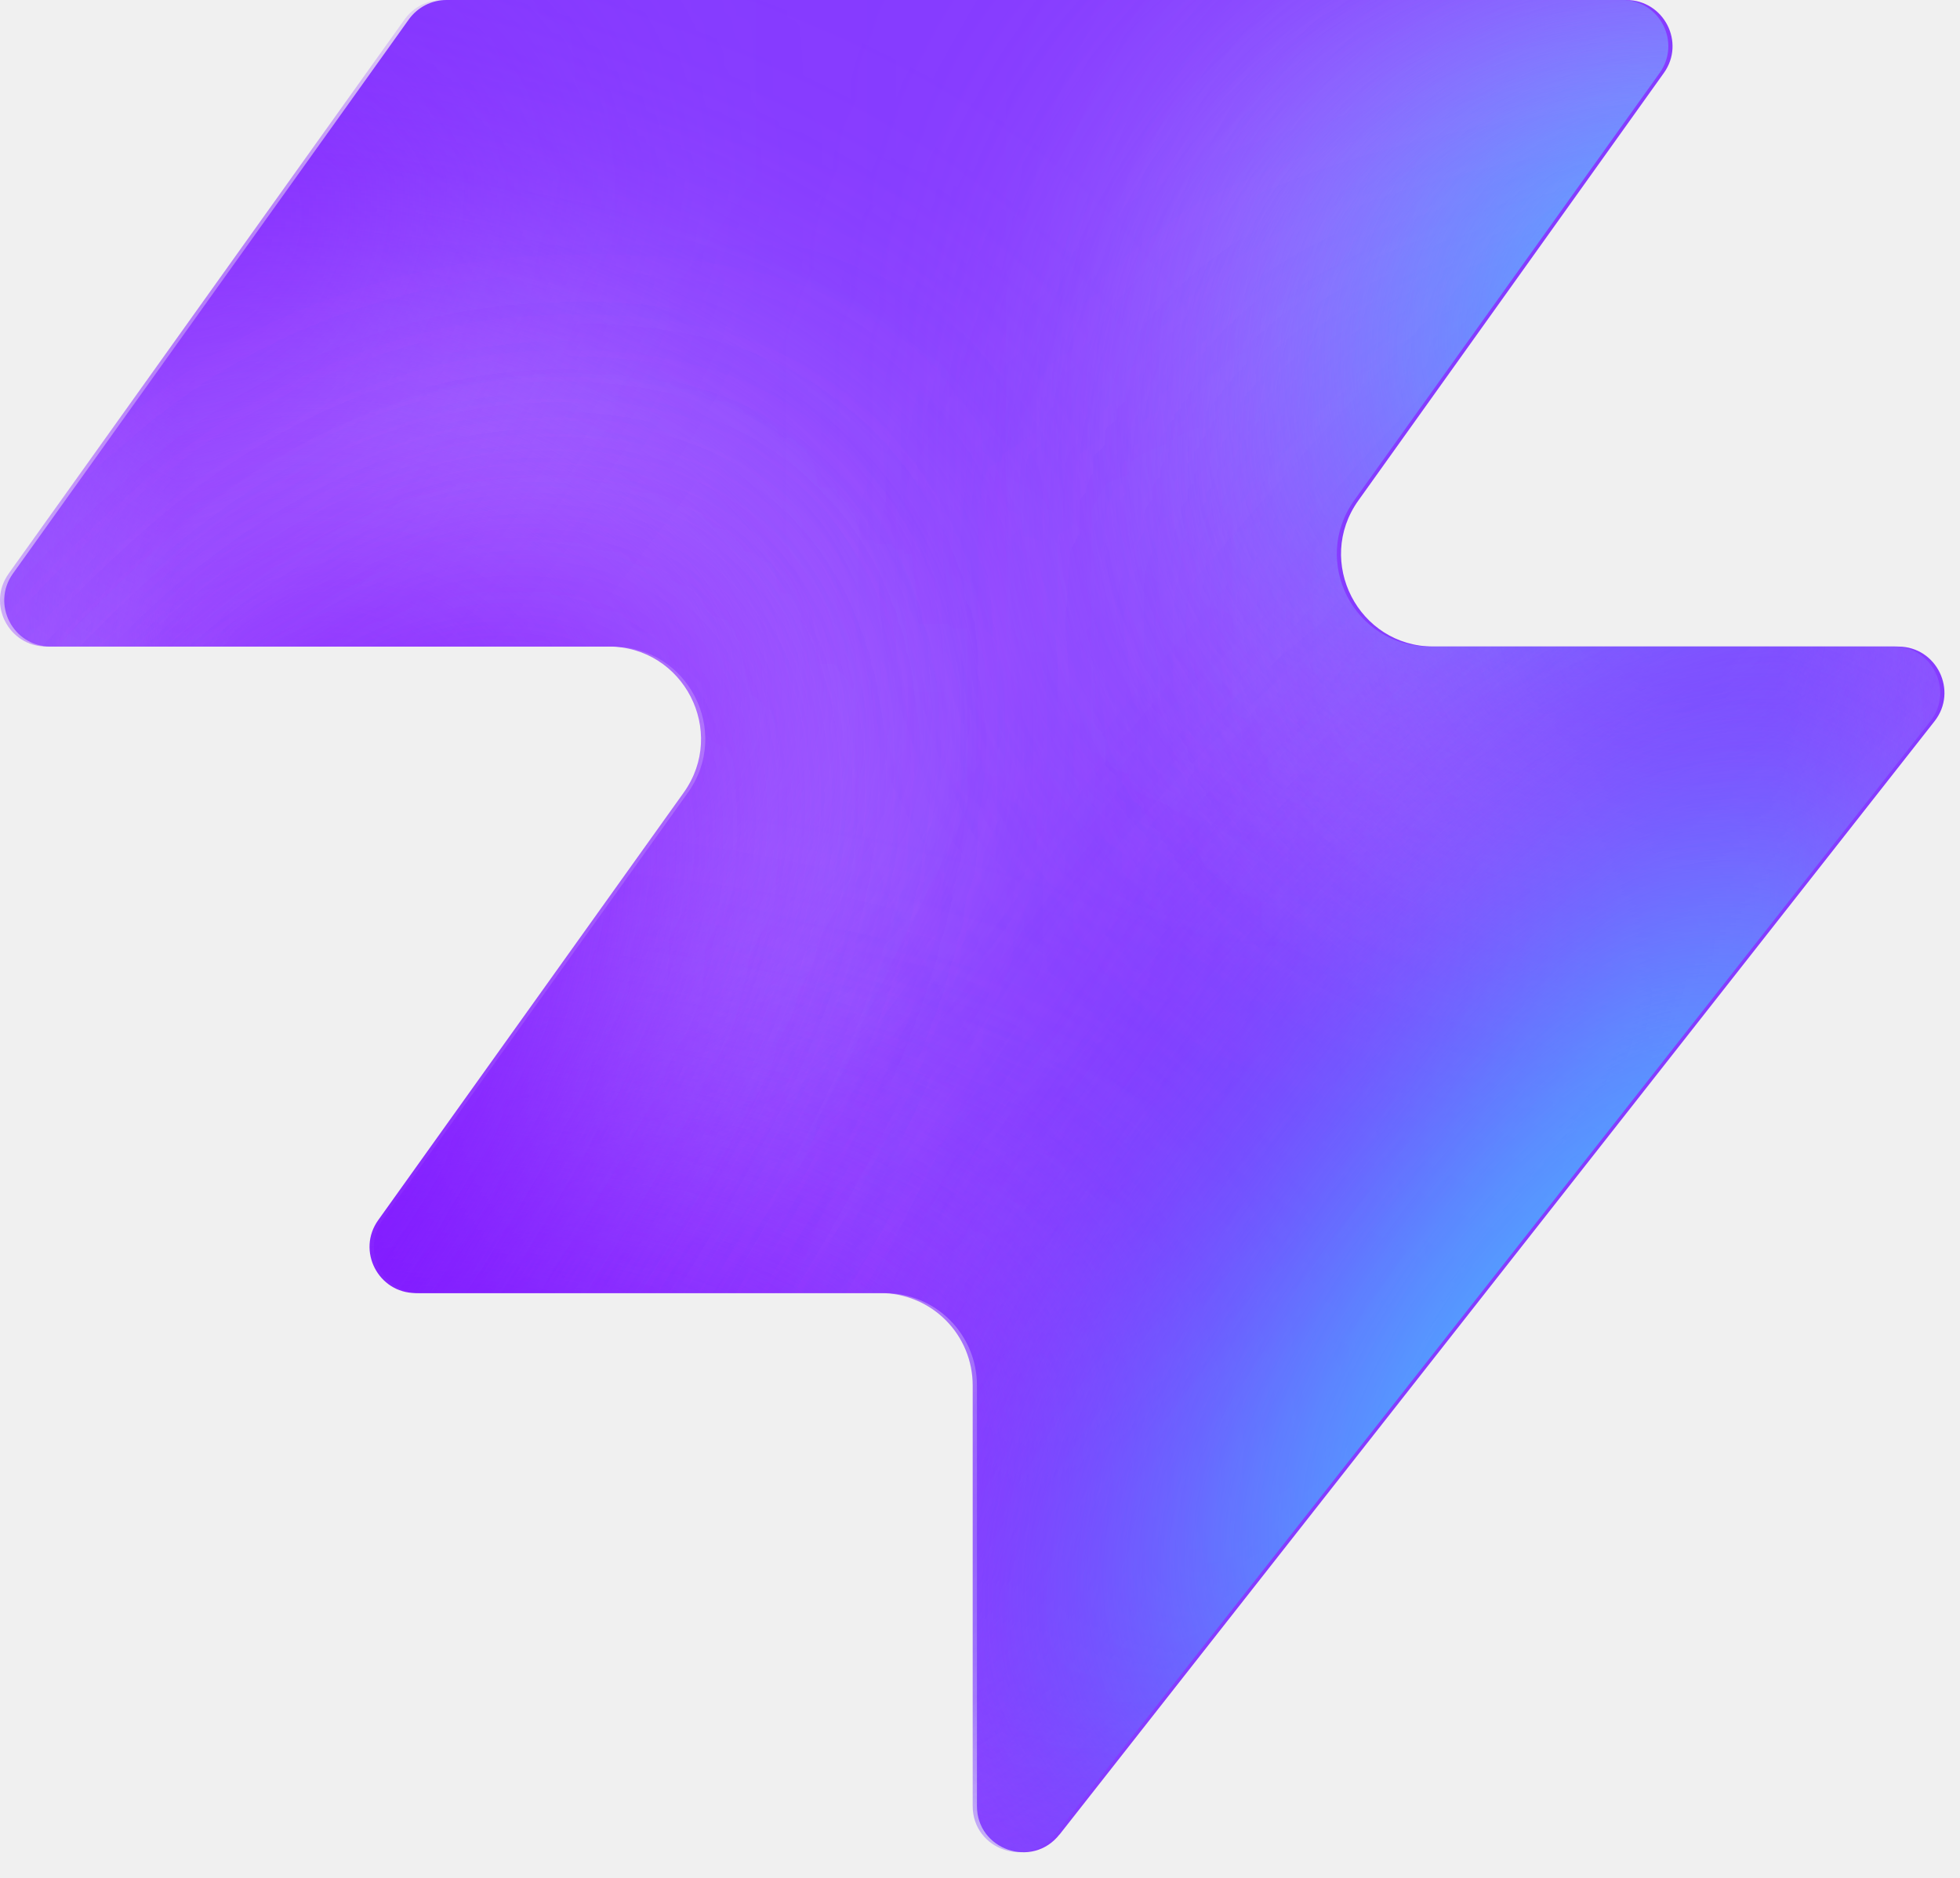
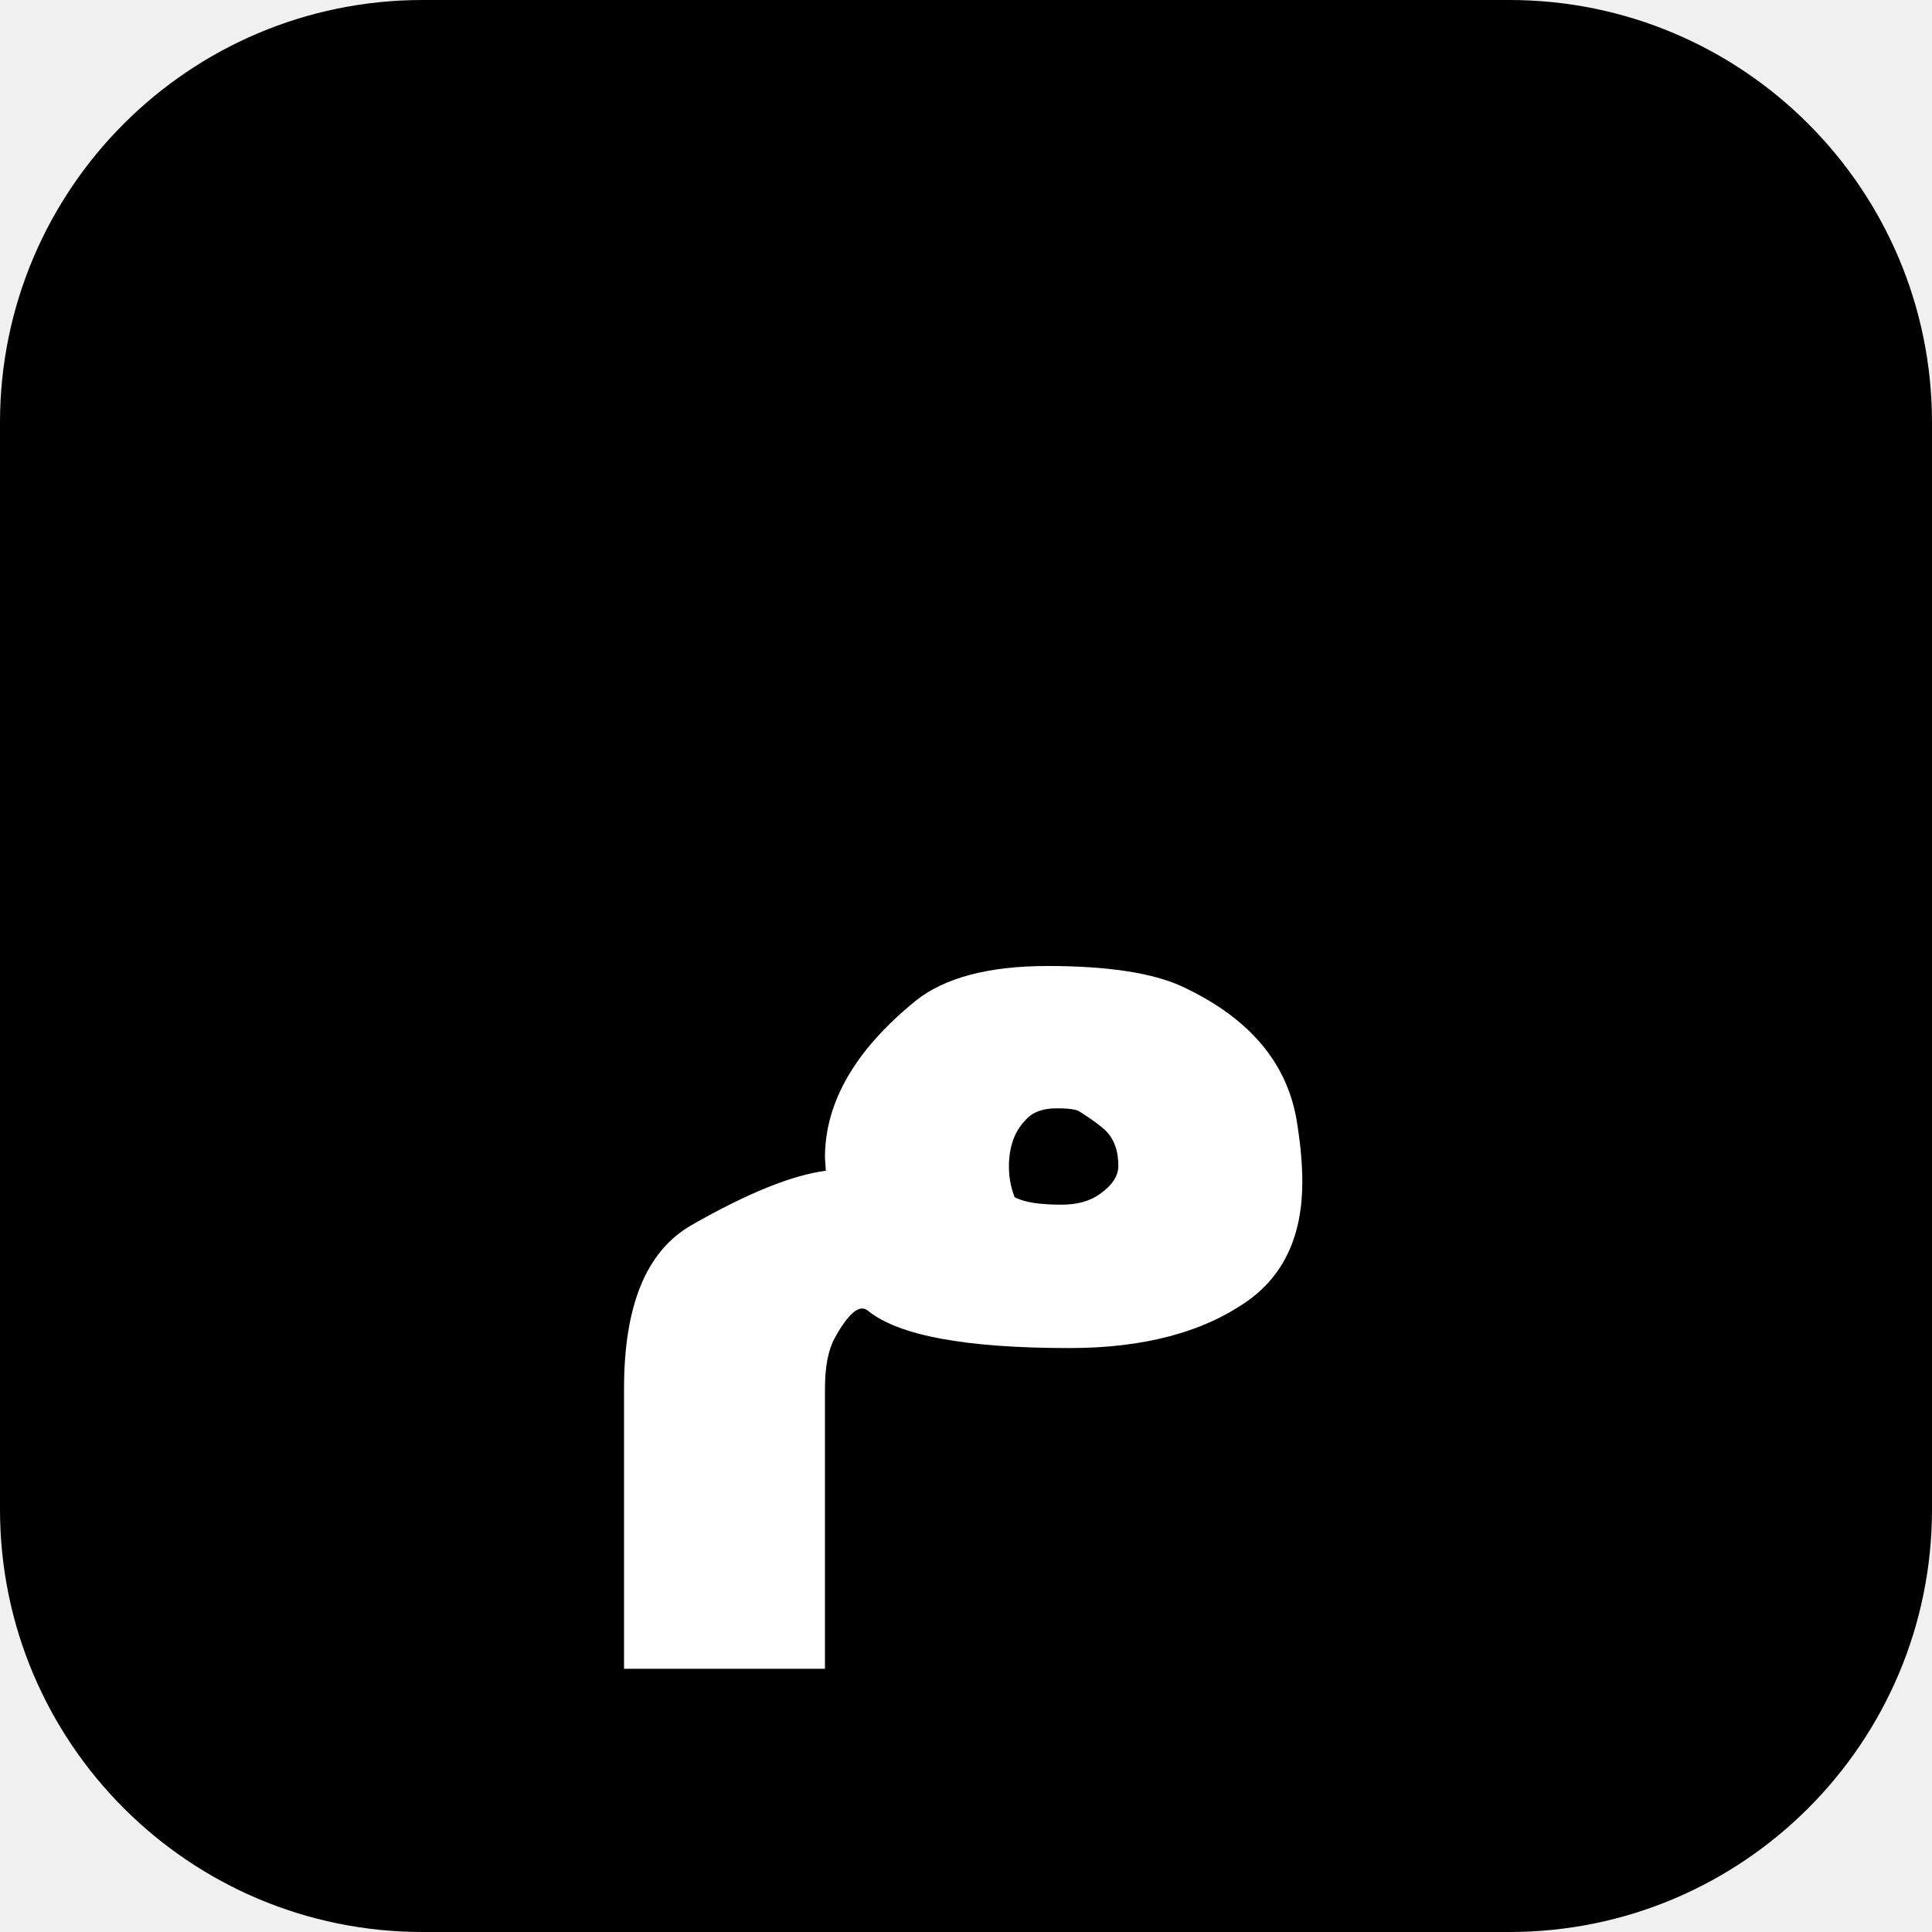
- <svg xmlns="http://www.w3.org/2000/svg" width="48" height="46" fill="none" viewBox="0 0 48 46">
-   <path fill="#863bff" d="M25.946 44.938c-.664.845-2.021.375-2.021-.698V33.937a2.26 2.26 0 0 0-2.262-2.262H10.287c-.92 0-1.456-1.04-.92-1.788l7.48-10.471c1.07-1.497 0-3.578-1.842-3.578H1.237c-.92 0-1.456-1.04-.92-1.788L10.013.474c.214-.297.556-.474.92-.474h28.894c.92 0 1.456 1.04.92 1.788l-7.48 10.471c-1.07 1.498 0 3.579 1.842 3.579h11.377c.943 0 1.473 1.088.89 1.83L25.947 44.94z" style="fill:#863bff;fill:color(display-p3 .525 .23 1);fill-opacity:1" />
-   <mask id="a" width="48" height="46" x="0" y="0" maskUnits="userSpaceOnUse" style="mask-type:alpha">
-     <path fill="#000" d="M25.842 44.938c-.664.844-2.021.375-2.021-.698V33.937a2.26 2.26 0 0 0-2.262-2.262H10.183c-.92 0-1.456-1.04-.92-1.788l7.48-10.471c1.07-1.498 0-3.579-1.842-3.579H1.133c-.92 0-1.456-1.04-.92-1.787L9.91.473c.214-.297.556-.474.92-.474h28.894c.92 0 1.456 1.04.92 1.788l-7.48 10.471c-1.07 1.498 0 3.578 1.842 3.578h11.377c.943 0 1.473 1.088.89 1.832L25.843 44.94z" style="fill:#000;fill-opacity:1" />
-   </mask>
-   <g mask="url(#a)">
-     <g filter="url(#b)">
-       <ellipse cx="5.508" cy="14.704" fill="#ede6ff" rx="5.508" ry="14.704" style="fill:#ede6ff;fill:color(display-p3 .927 .903 1);fill-opacity:1" transform="matrix(.00324 1 1 -.00324 -4.47 31.516)" />
-     </g>
-     <g filter="url(#c)">
-       <ellipse cx="10.399" cy="29.851" fill="#ede6ff" rx="10.399" ry="29.851" style="fill:#ede6ff;fill:color(display-p3 .927 .903 1);fill-opacity:1" transform="matrix(.00324 1 1 -.00324 -39.328 7.883)" />
-     </g>
-     <g filter="url(#d)">
-       <ellipse cx="5.508" cy="30.487" fill="#7e14ff" rx="5.508" ry="30.487" style="fill:#7e14ff;fill:color(display-p3 .492 .077 1);fill-opacity:1" transform="rotate(89.814 -25.913 -14.639)scale(1 -1)" />
-     </g>
-     <g filter="url(#e)">
-       <ellipse cx="5.508" cy="30.599" fill="#7e14ff" rx="5.508" ry="30.599" style="fill:#7e14ff;fill:color(display-p3 .492 .077 1);fill-opacity:1" transform="rotate(89.814 -32.644 -3.334)scale(1 -1)" />
-     </g>
-     <g filter="url(#f)">
-       <ellipse cx="5.508" cy="30.599" fill="#7e14ff" rx="5.508" ry="30.599" style="fill:#7e14ff;fill:color(display-p3 .492 .077 1);fill-opacity:1" transform="matrix(.00324 1 1 -.00324 -34.34 30.47)" />
-     </g>
-     <g filter="url(#g)">
-       <ellipse cx="14.072" cy="22.078" fill="#ede6ff" rx="14.072" ry="22.078" style="fill:#ede6ff;fill:color(display-p3 .927 .903 1);fill-opacity:1" transform="rotate(93.35 24.506 48.493)scale(-1 1)" />
-     </g>
-     <g filter="url(#h)">
-       <ellipse cx="3.47" cy="21.501" fill="#7e14ff" rx="3.47" ry="21.501" style="fill:#7e14ff;fill:color(display-p3 .492 .077 1);fill-opacity:1" transform="rotate(89.009 28.708 47.59)scale(-1 1)" />
-     </g>
-     <g filter="url(#i)">
-       <ellipse cx="3.47" cy="21.501" fill="#7e14ff" rx="3.47" ry="21.501" style="fill:#7e14ff;fill:color(display-p3 .492 .077 1);fill-opacity:1" transform="rotate(89.009 28.708 47.59)scale(-1 1)" />
-     </g>
-     <g filter="url(#j)">
-       <ellipse cx=".387" cy="8.972" fill="#7e14ff" rx="4.407" ry="29.108" style="fill:#7e14ff;fill:color(display-p3 .492 .077 1);fill-opacity:1" transform="rotate(39.51 .387 8.972)" />
-     </g>
-     <g filter="url(#k)">
-       <ellipse cx="47.523" cy="-6.092" fill="#7e14ff" rx="4.407" ry="29.108" style="fill:#7e14ff;fill:color(display-p3 .492 .077 1);fill-opacity:1" transform="rotate(37.892 47.523 -6.092)" />
-     </g>
-     <g filter="url(#l)">
-       <ellipse cx="41.412" cy="6.333" fill="#47bfff" rx="5.971" ry="9.665" style="fill:#47bfff;fill:color(display-p3 .28 .748 1);fill-opacity:1" transform="rotate(37.892 41.412 6.333)" />
-     </g>
-     <g filter="url(#m)">
-       <ellipse cx="-1.879" cy="38.332" fill="#7e14ff" rx="4.407" ry="29.108" style="fill:#7e14ff;fill:color(display-p3 .492 .077 1);fill-opacity:1" transform="rotate(37.892 -1.88 38.332)" />
-     </g>
-     <g filter="url(#n)">
-       <ellipse cx="-1.879" cy="38.332" fill="#7e14ff" rx="4.407" ry="29.108" style="fill:#7e14ff;fill:color(display-p3 .492 .077 1);fill-opacity:1" transform="rotate(37.892 -1.88 38.332)" />
-     </g>
-     <g filter="url(#o)">
-       <ellipse cx="35.651" cy="29.907" fill="#7e14ff" rx="4.407" ry="29.108" style="fill:#7e14ff;fill:color(display-p3 .492 .077 1);fill-opacity:1" transform="rotate(37.892 35.651 29.907)" />
-     </g>
-     <g filter="url(#p)">
-       <ellipse cx="38.418" cy="32.4" fill="#47bfff" rx="5.971" ry="15.297" style="fill:#47bfff;fill:color(display-p3 .28 .748 1);fill-opacity:1" transform="rotate(37.892 38.418 32.4)" />
-     </g>
-   </g>
-   <defs>
-     <filter id="b" width="60.045" height="41.654" x="-19.77" y="16.149" color-interpolation-filters="sRGB" filterUnits="userSpaceOnUse">
-       <feFlood flood-opacity="0" result="BackgroundImageFix" />
-       <feBlend in="SourceGraphic" in2="BackgroundImageFix" result="shape" />
-       <feGaussianBlur result="effect1_foregroundBlur_2002_17158" stdDeviation="7.659" />
-     </filter>
-     <filter id="c" width="90.34" height="51.437" x="-54.613" y="-7.533" color-interpolation-filters="sRGB" filterUnits="userSpaceOnUse">
-       <feFlood flood-opacity="0" result="BackgroundImageFix" />
-       <feBlend in="SourceGraphic" in2="BackgroundImageFix" result="shape" />
-       <feGaussianBlur result="effect1_foregroundBlur_2002_17158" stdDeviation="7.659" />
-     </filter>
-     <filter id="d" width="79.355" height="29.4" x="-49.64" y="2.03" color-interpolation-filters="sRGB" filterUnits="userSpaceOnUse">
-       <feFlood flood-opacity="0" result="BackgroundImageFix" />
-       <feBlend in="SourceGraphic" in2="BackgroundImageFix" result="shape" />
-       <feGaussianBlur result="effect1_foregroundBlur_2002_17158" stdDeviation="4.596" />
-     </filter>
-     <filter id="e" width="79.579" height="29.4" x="-45.045" y="20.029" color-interpolation-filters="sRGB" filterUnits="userSpaceOnUse">
-       <feFlood flood-opacity="0" result="BackgroundImageFix" />
-       <feBlend in="SourceGraphic" in2="BackgroundImageFix" result="shape" />
-       <feGaussianBlur result="effect1_foregroundBlur_2002_17158" stdDeviation="4.596" />
-     </filter>
-     <filter id="f" width="79.579" height="29.4" x="-43.513" y="21.178" color-interpolation-filters="sRGB" filterUnits="userSpaceOnUse">
-       <feFlood flood-opacity="0" result="BackgroundImageFix" />
-       <feBlend in="SourceGraphic" in2="BackgroundImageFix" result="shape" />
-       <feGaussianBlur result="effect1_foregroundBlur_2002_17158" stdDeviation="4.596" />
-     </filter>
-     <filter id="g" width="74.749" height="58.852" x="15.756" y="-17.901" color-interpolation-filters="sRGB" filterUnits="userSpaceOnUse">
-       <feFlood flood-opacity="0" result="BackgroundImageFix" />
-       <feBlend in="SourceGraphic" in2="BackgroundImageFix" result="shape" />
-       <feGaussianBlur result="effect1_foregroundBlur_2002_17158" stdDeviation="7.659" />
-     </filter>
-     <filter id="h" width="61.377" height="25.362" x="23.548" y="2.284" color-interpolation-filters="sRGB" filterUnits="userSpaceOnUse">
-       <feFlood flood-opacity="0" result="BackgroundImageFix" />
-       <feBlend in="SourceGraphic" in2="BackgroundImageFix" result="shape" />
-       <feGaussianBlur result="effect1_foregroundBlur_2002_17158" stdDeviation="4.596" />
-     </filter>
-     <filter id="i" width="61.377" height="25.362" x="23.548" y="2.284" color-interpolation-filters="sRGB" filterUnits="userSpaceOnUse">
-       <feFlood flood-opacity="0" result="BackgroundImageFix" />
-       <feBlend in="SourceGraphic" in2="BackgroundImageFix" result="shape" />
-       <feGaussianBlur result="effect1_foregroundBlur_2002_17158" stdDeviation="4.596" />
-     </filter>
-     <filter id="j" width="56.045" height="63.649" x="-27.636" y="-22.853" color-interpolation-filters="sRGB" filterUnits="userSpaceOnUse">
-       <feFlood flood-opacity="0" result="BackgroundImageFix" />
-       <feBlend in="SourceGraphic" in2="BackgroundImageFix" result="shape" />
-       <feGaussianBlur result="effect1_foregroundBlur_2002_17158" stdDeviation="4.596" />
-     </filter>
-     <filter id="k" width="54.814" height="64.646" x="20.116" y="-38.415" color-interpolation-filters="sRGB" filterUnits="userSpaceOnUse">
-       <feFlood flood-opacity="0" result="BackgroundImageFix" />
-       <feBlend in="SourceGraphic" in2="BackgroundImageFix" result="shape" />
-       <feGaussianBlur result="effect1_foregroundBlur_2002_17158" stdDeviation="4.596" />
-     </filter>
-     <filter id="l" width="33.541" height="35.313" x="24.641" y="-11.323" color-interpolation-filters="sRGB" filterUnits="userSpaceOnUse">
-       <feFlood flood-opacity="0" result="BackgroundImageFix" />
-       <feBlend in="SourceGraphic" in2="BackgroundImageFix" result="shape" />
-       <feGaussianBlur result="effect1_foregroundBlur_2002_17158" stdDeviation="4.596" />
-     </filter>
-     <filter id="m" width="54.814" height="64.646" x="-29.286" y="6.009" color-interpolation-filters="sRGB" filterUnits="userSpaceOnUse">
-       <feFlood flood-opacity="0" result="BackgroundImageFix" />
-       <feBlend in="SourceGraphic" in2="BackgroundImageFix" result="shape" />
-       <feGaussianBlur result="effect1_foregroundBlur_2002_17158" stdDeviation="4.596" />
-     </filter>
-     <filter id="n" width="54.814" height="64.646" x="-29.286" y="6.009" color-interpolation-filters="sRGB" filterUnits="userSpaceOnUse">
-       <feFlood flood-opacity="0" result="BackgroundImageFix" />
-       <feBlend in="SourceGraphic" in2="BackgroundImageFix" result="shape" />
-       <feGaussianBlur result="effect1_foregroundBlur_2002_17158" stdDeviation="4.596" />
-     </filter>
-     <filter id="o" width="54.814" height="64.646" x="8.244" y="-2.416" color-interpolation-filters="sRGB" filterUnits="userSpaceOnUse">
-       <feFlood flood-opacity="0" result="BackgroundImageFix" />
-       <feBlend in="SourceGraphic" in2="BackgroundImageFix" result="shape" />
-       <feGaussianBlur result="effect1_foregroundBlur_2002_17158" stdDeviation="4.596" />
-     </filter>
-     <filter id="p" width="39.409" height="43.623" x="18.713" y="10.588" color-interpolation-filters="sRGB" filterUnits="userSpaceOnUse">
-       <feFlood flood-opacity="0" result="BackgroundImageFix" />
-       <feBlend in="SourceGraphic" in2="BackgroundImageFix" result="shape" />
-       <feGaussianBlur result="effect1_foregroundBlur_2002_17158" stdDeviation="4.596" />
-     </filter>
-   </defs>
+ <svg xmlns="http://www.w3.org/2000/svg" viewBox="0 0 32 32">
+   <rect width="32" height="32" rx="7" fill="#000" />
+   <text x="16" y="23" text-anchor="middle" font-family="system-ui, Arial, sans-serif" font-size="19" font-weight="700" fill="white">م</text>
</svg>
